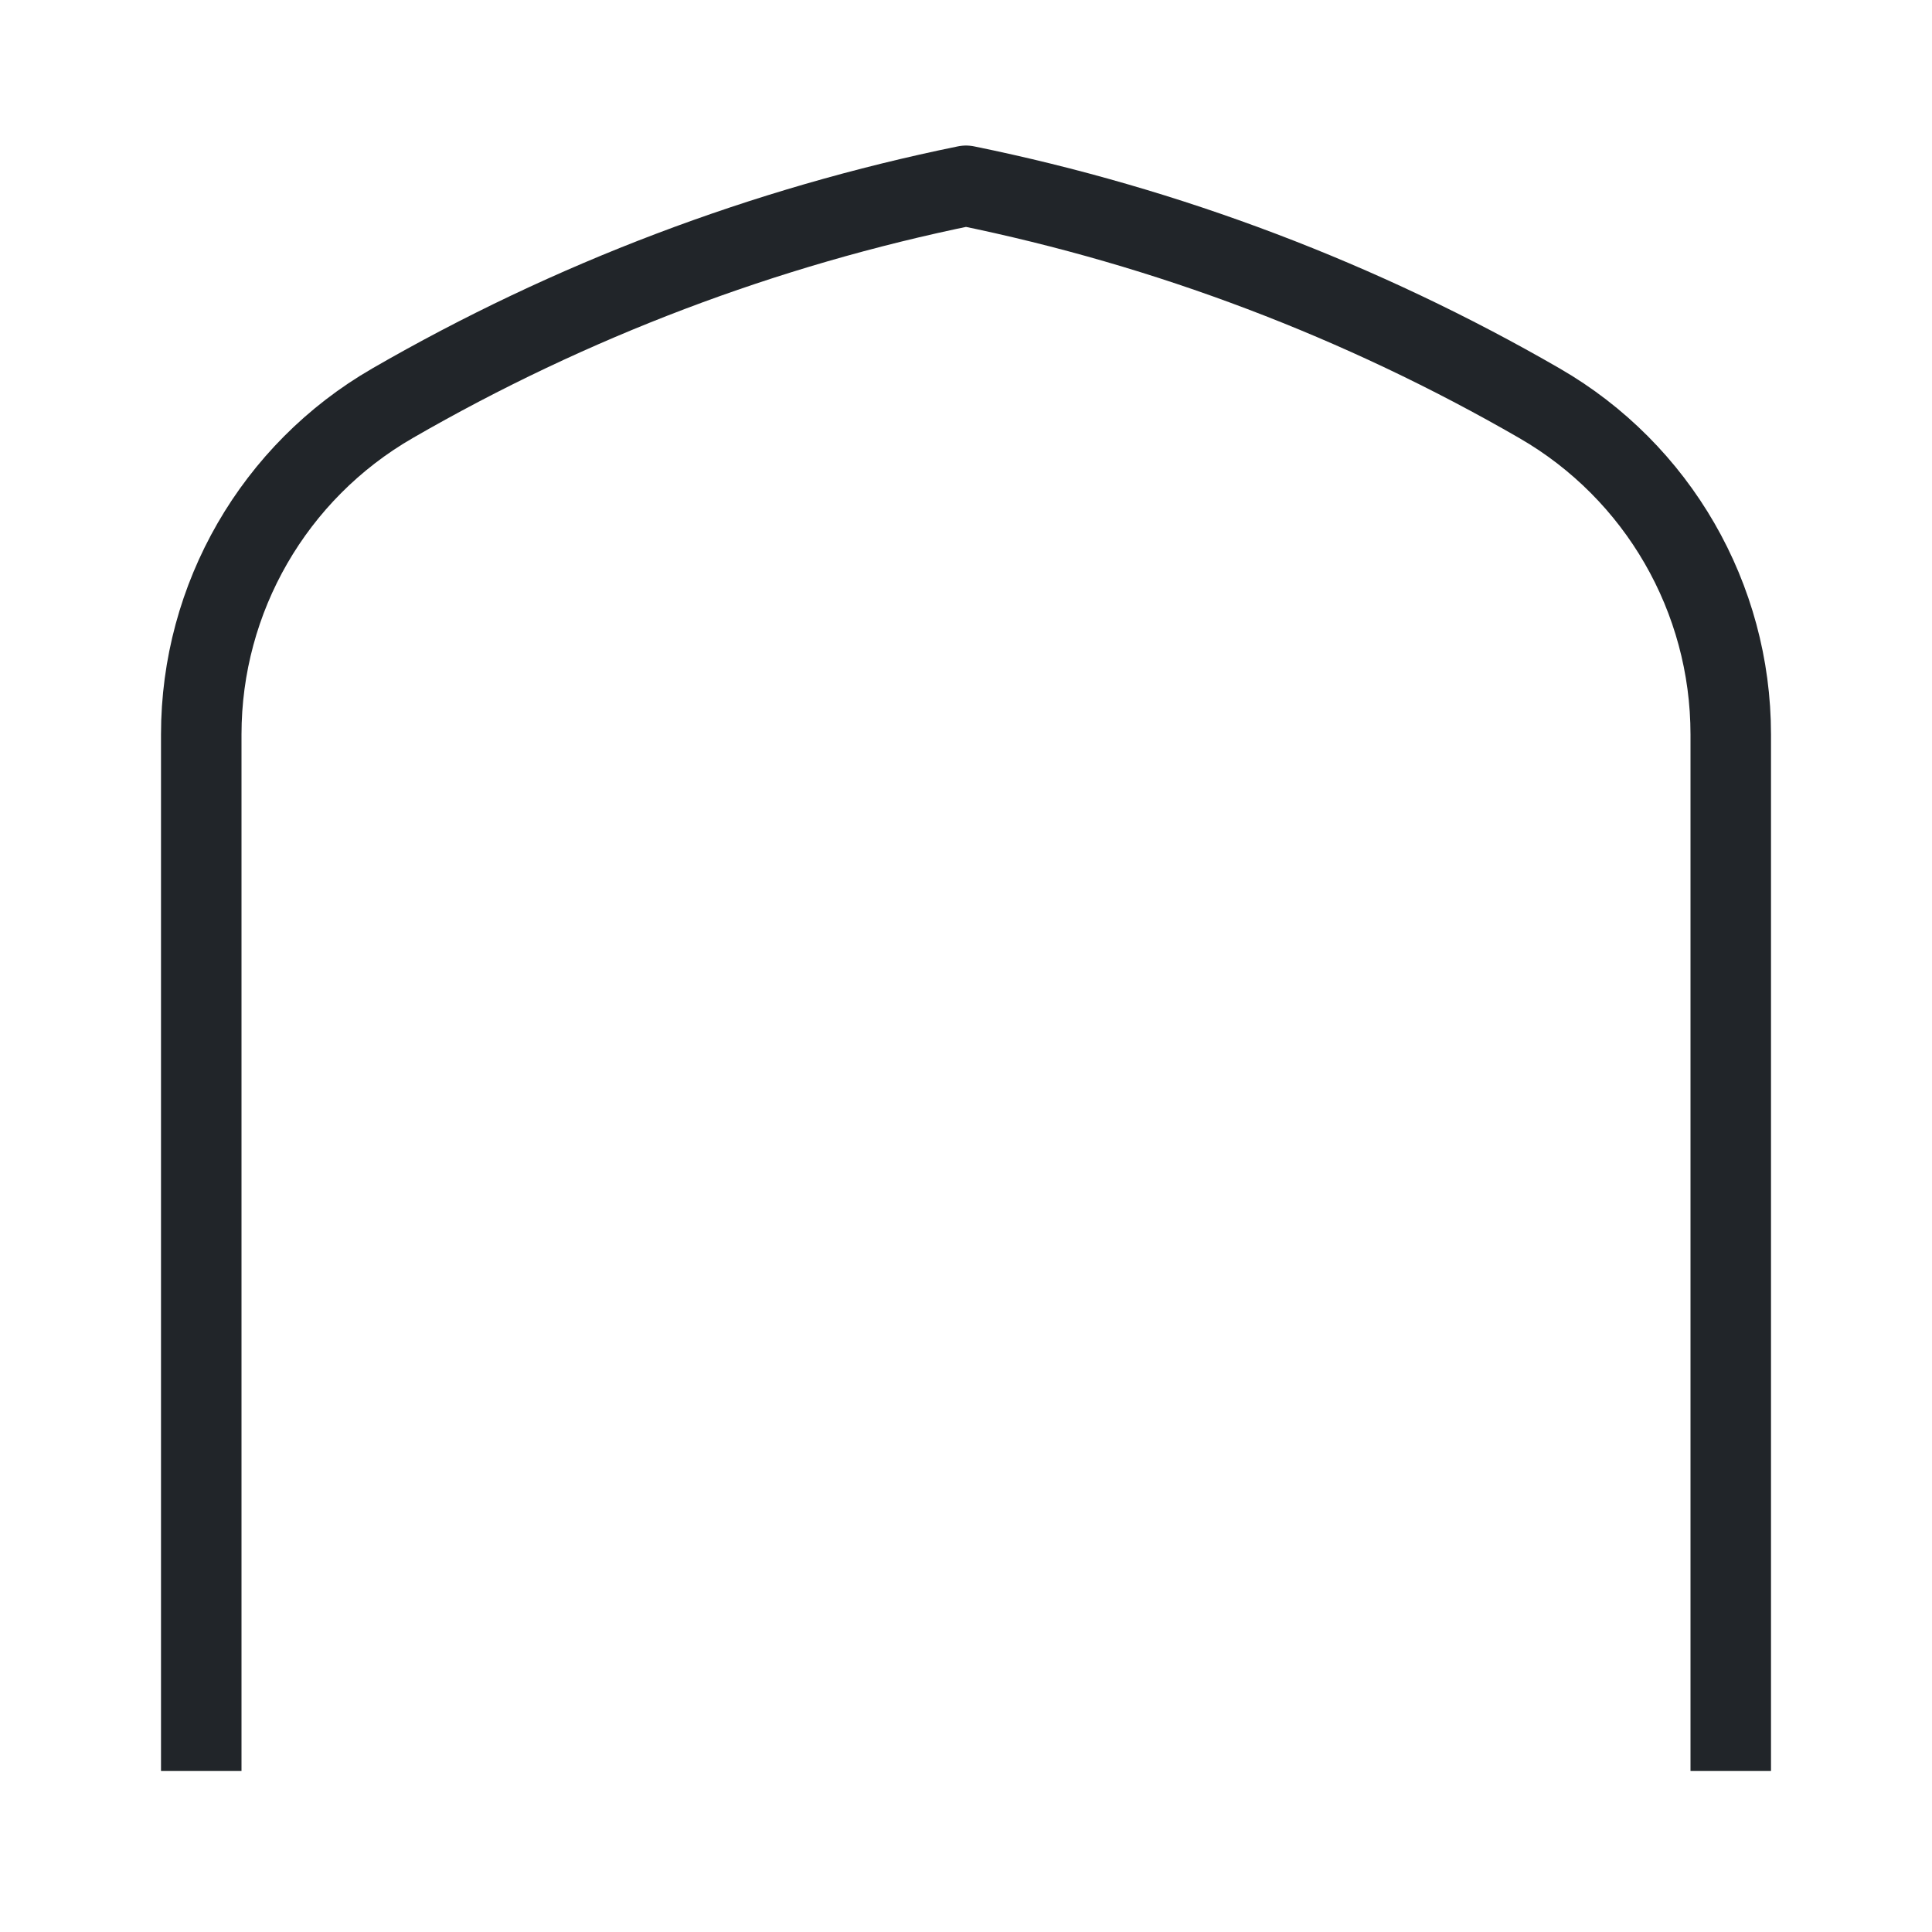
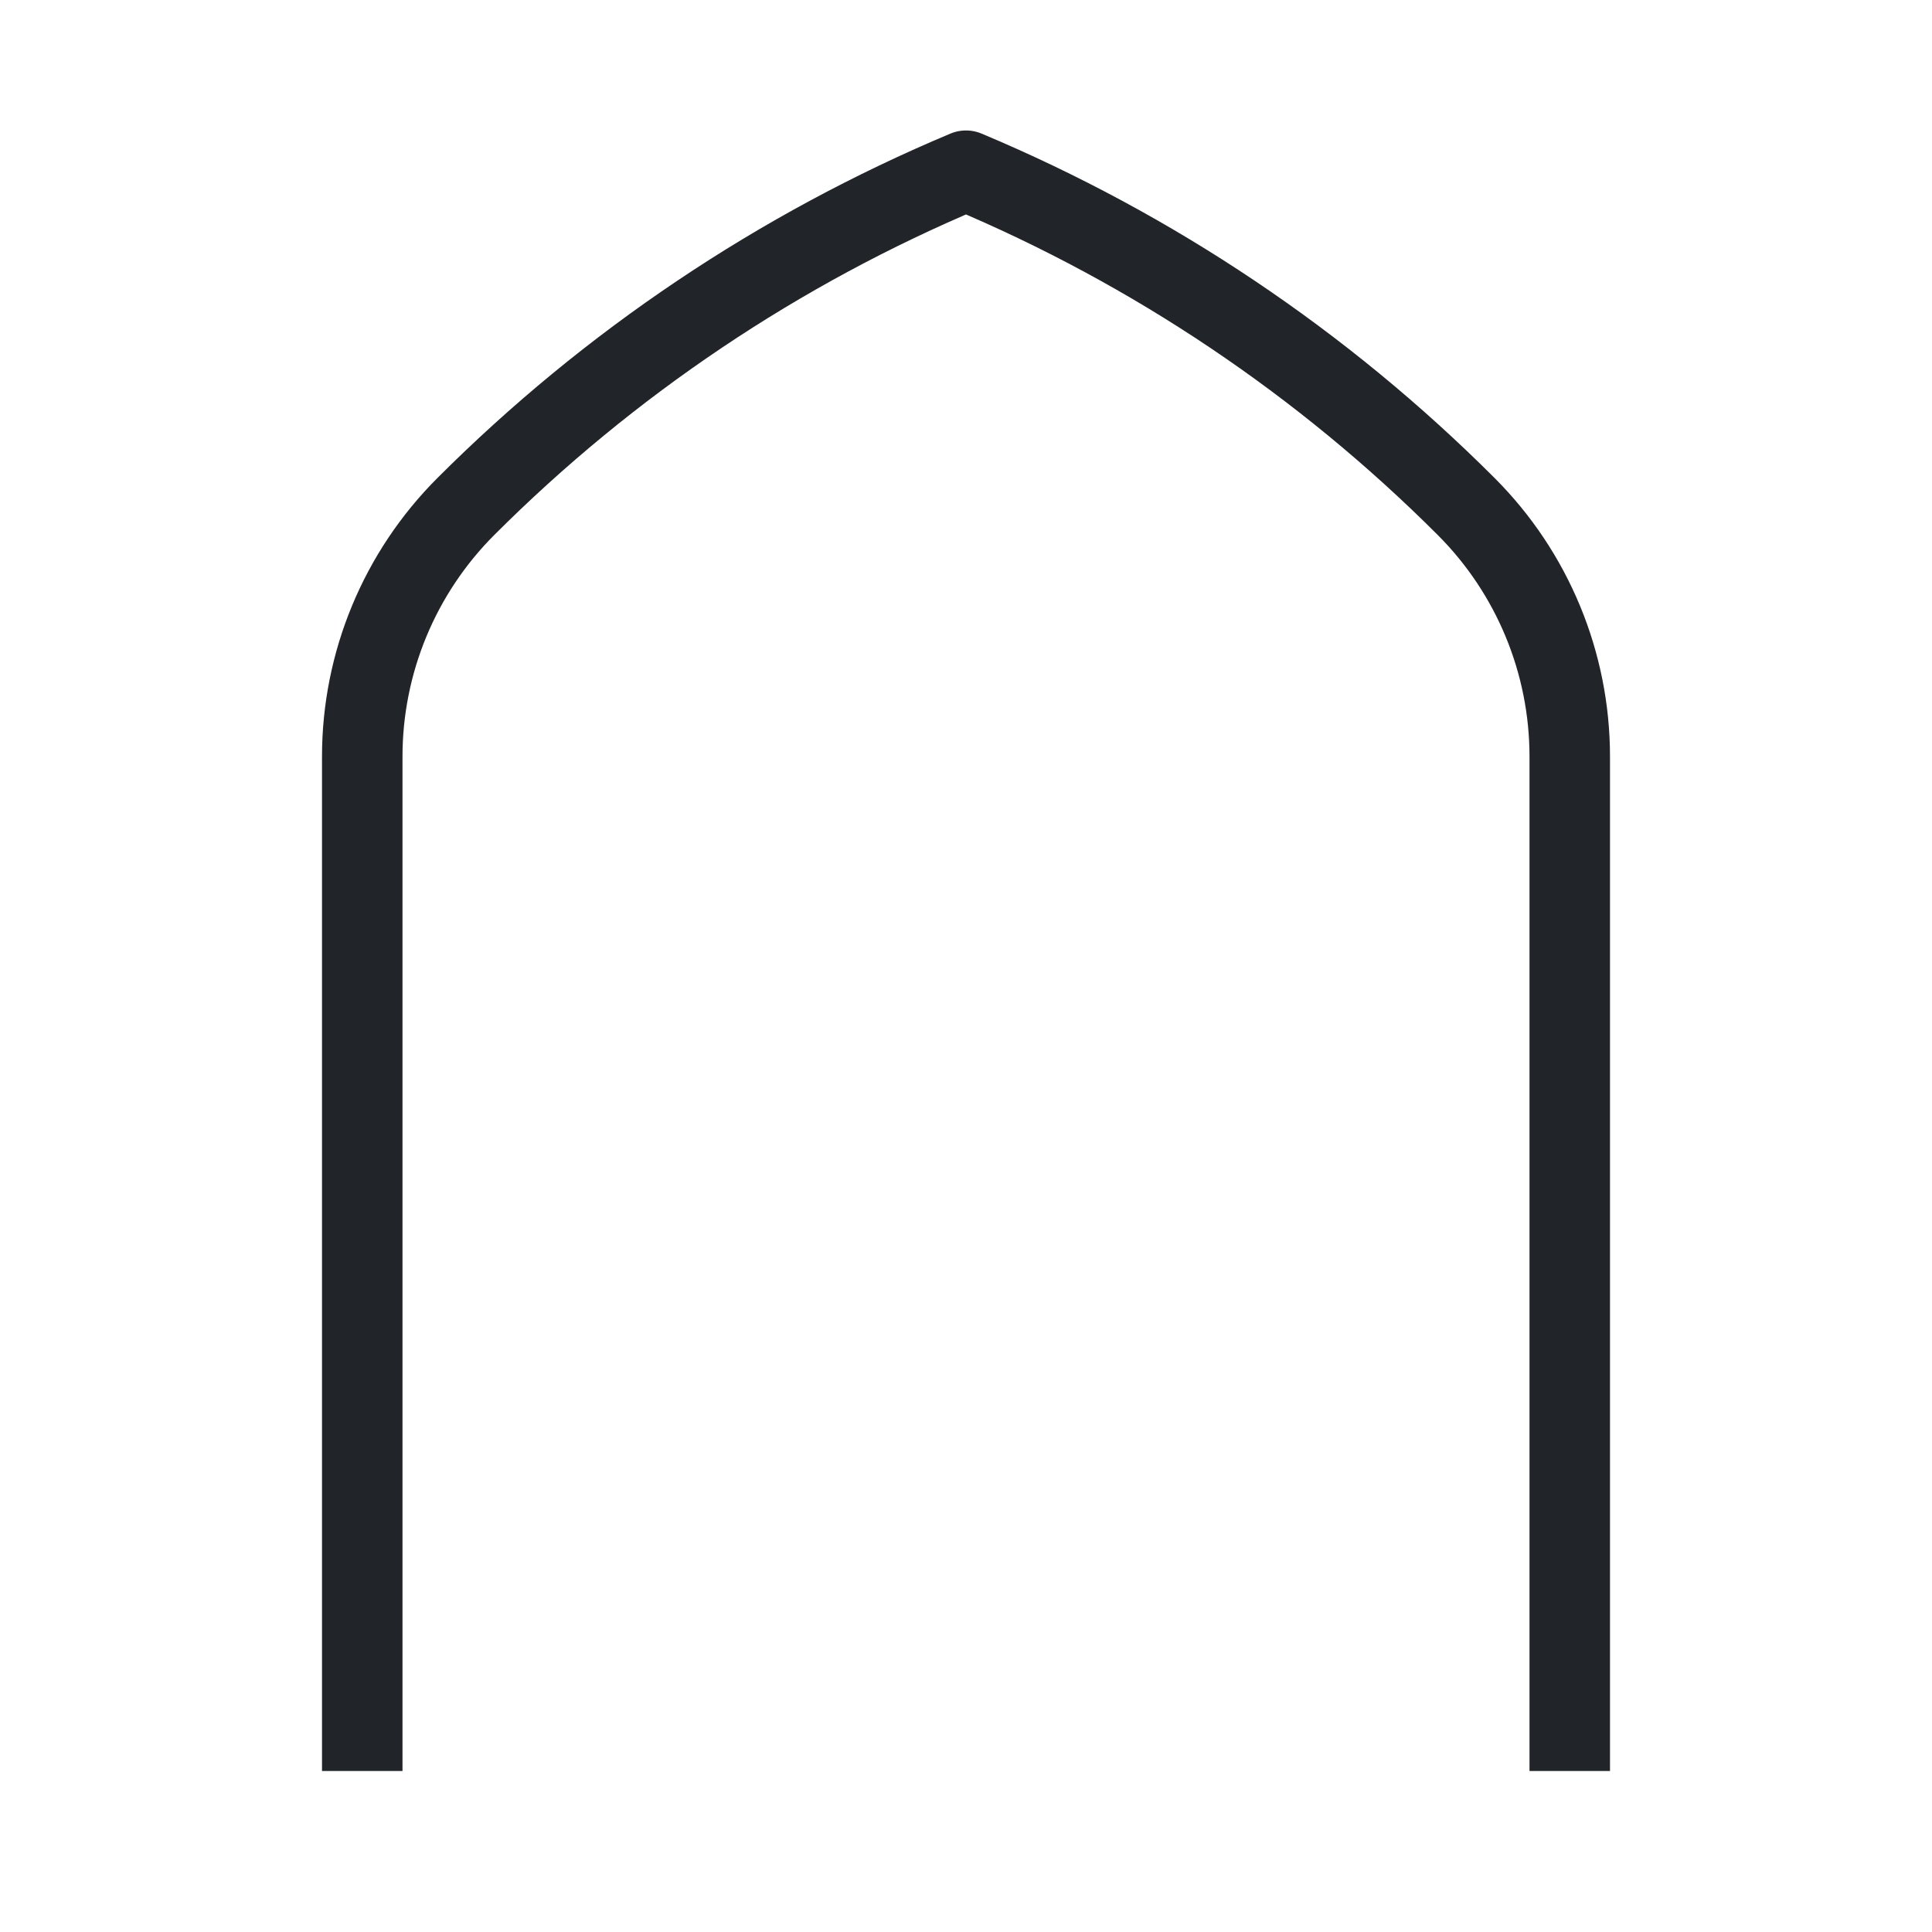
<svg xmlns="http://www.w3.org/2000/svg" aria-hidden="true" height="36" viewBox="0 0 36 36" width="36">
-   <path d="M3.75 33V13.685A7.125 7.125 0 0 1 7.312 7.515A35.625 35.625 0 0 1 18 3.462A35.625 35.625 0 0 1 28.688 7.515A7.125 7.125 0 0 1 32.25 13.685V33" fill="none" stroke="#212529" stroke-dark="#e1e1e1" stroke-linecap="butt" stroke-linejoin="round" stroke-width="1.5" />
+   <path d="M6.75 33V14.098A6.59 6.59 0 0 1 8.68 9.438A29.09 29.09 0 0 1 18 3.181A29.09 29.09 0 0 1 27.32 9.438A6.59 6.59 0 0 1 29.25 14.098V33" fill="none" stroke="#212529" stroke-dark="#e1e1e1" stroke-linecap="butt" stroke-linejoin="round" stroke-width="1.5" />
</svg>
